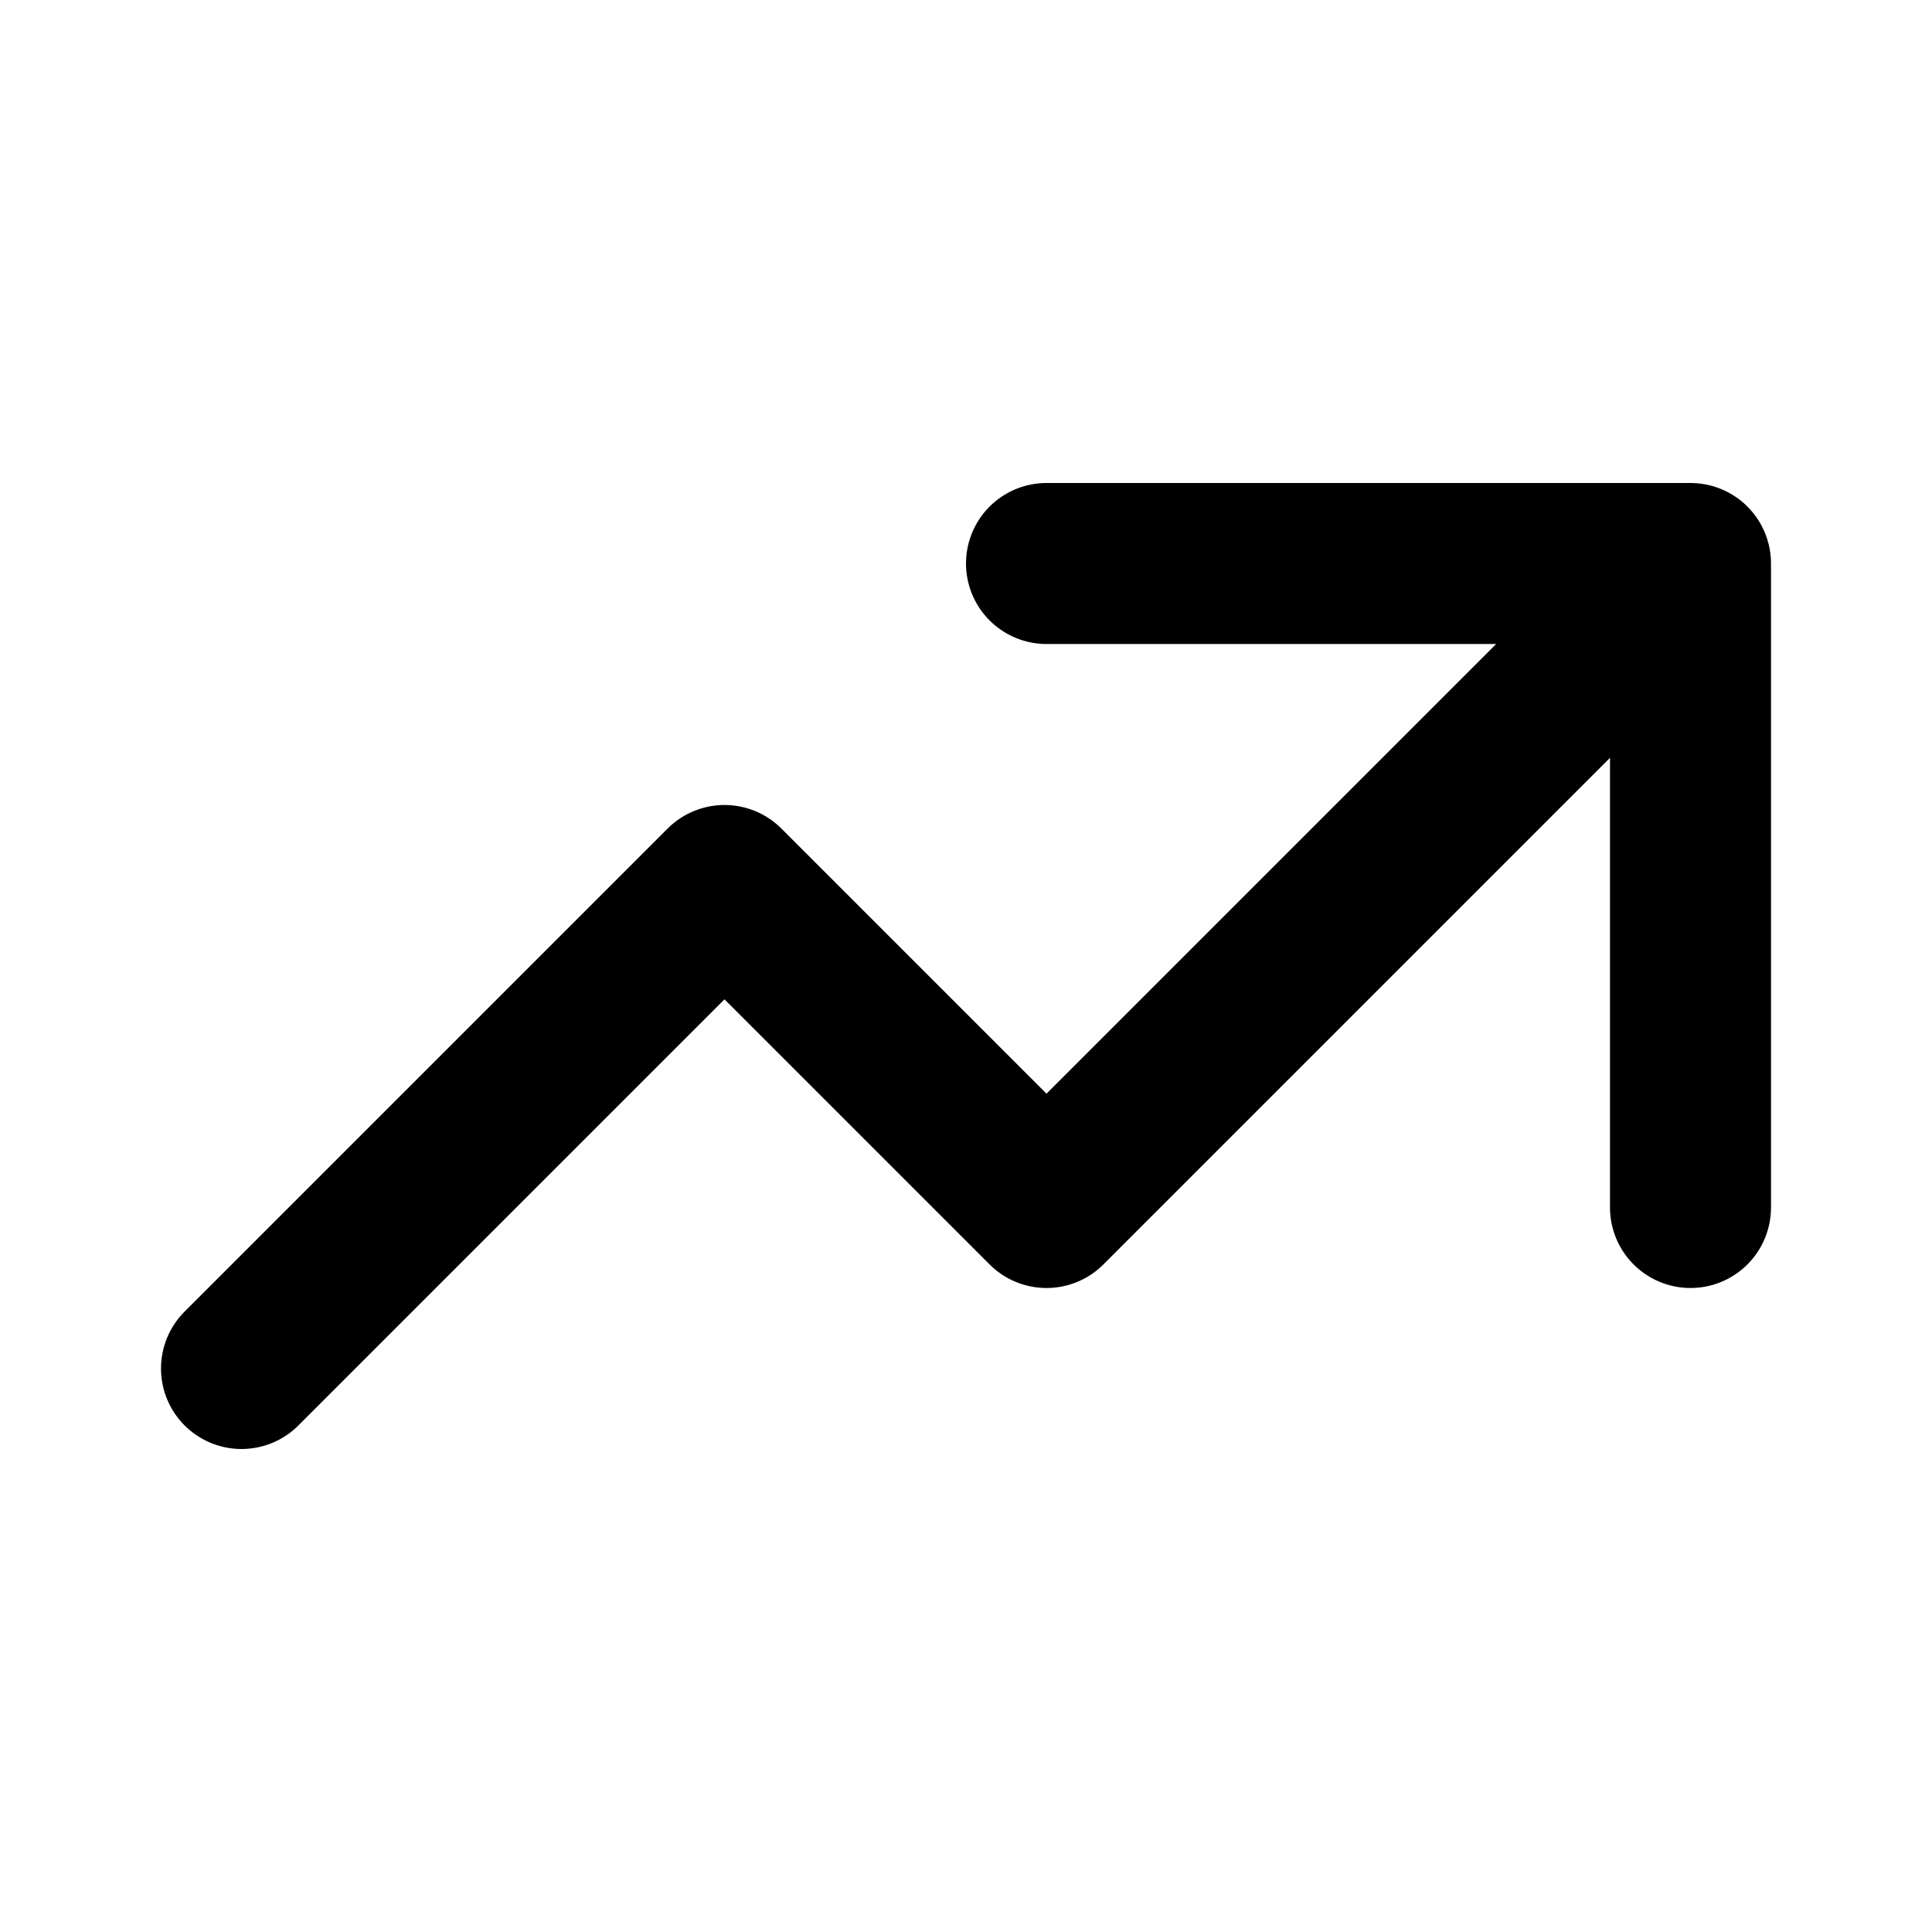
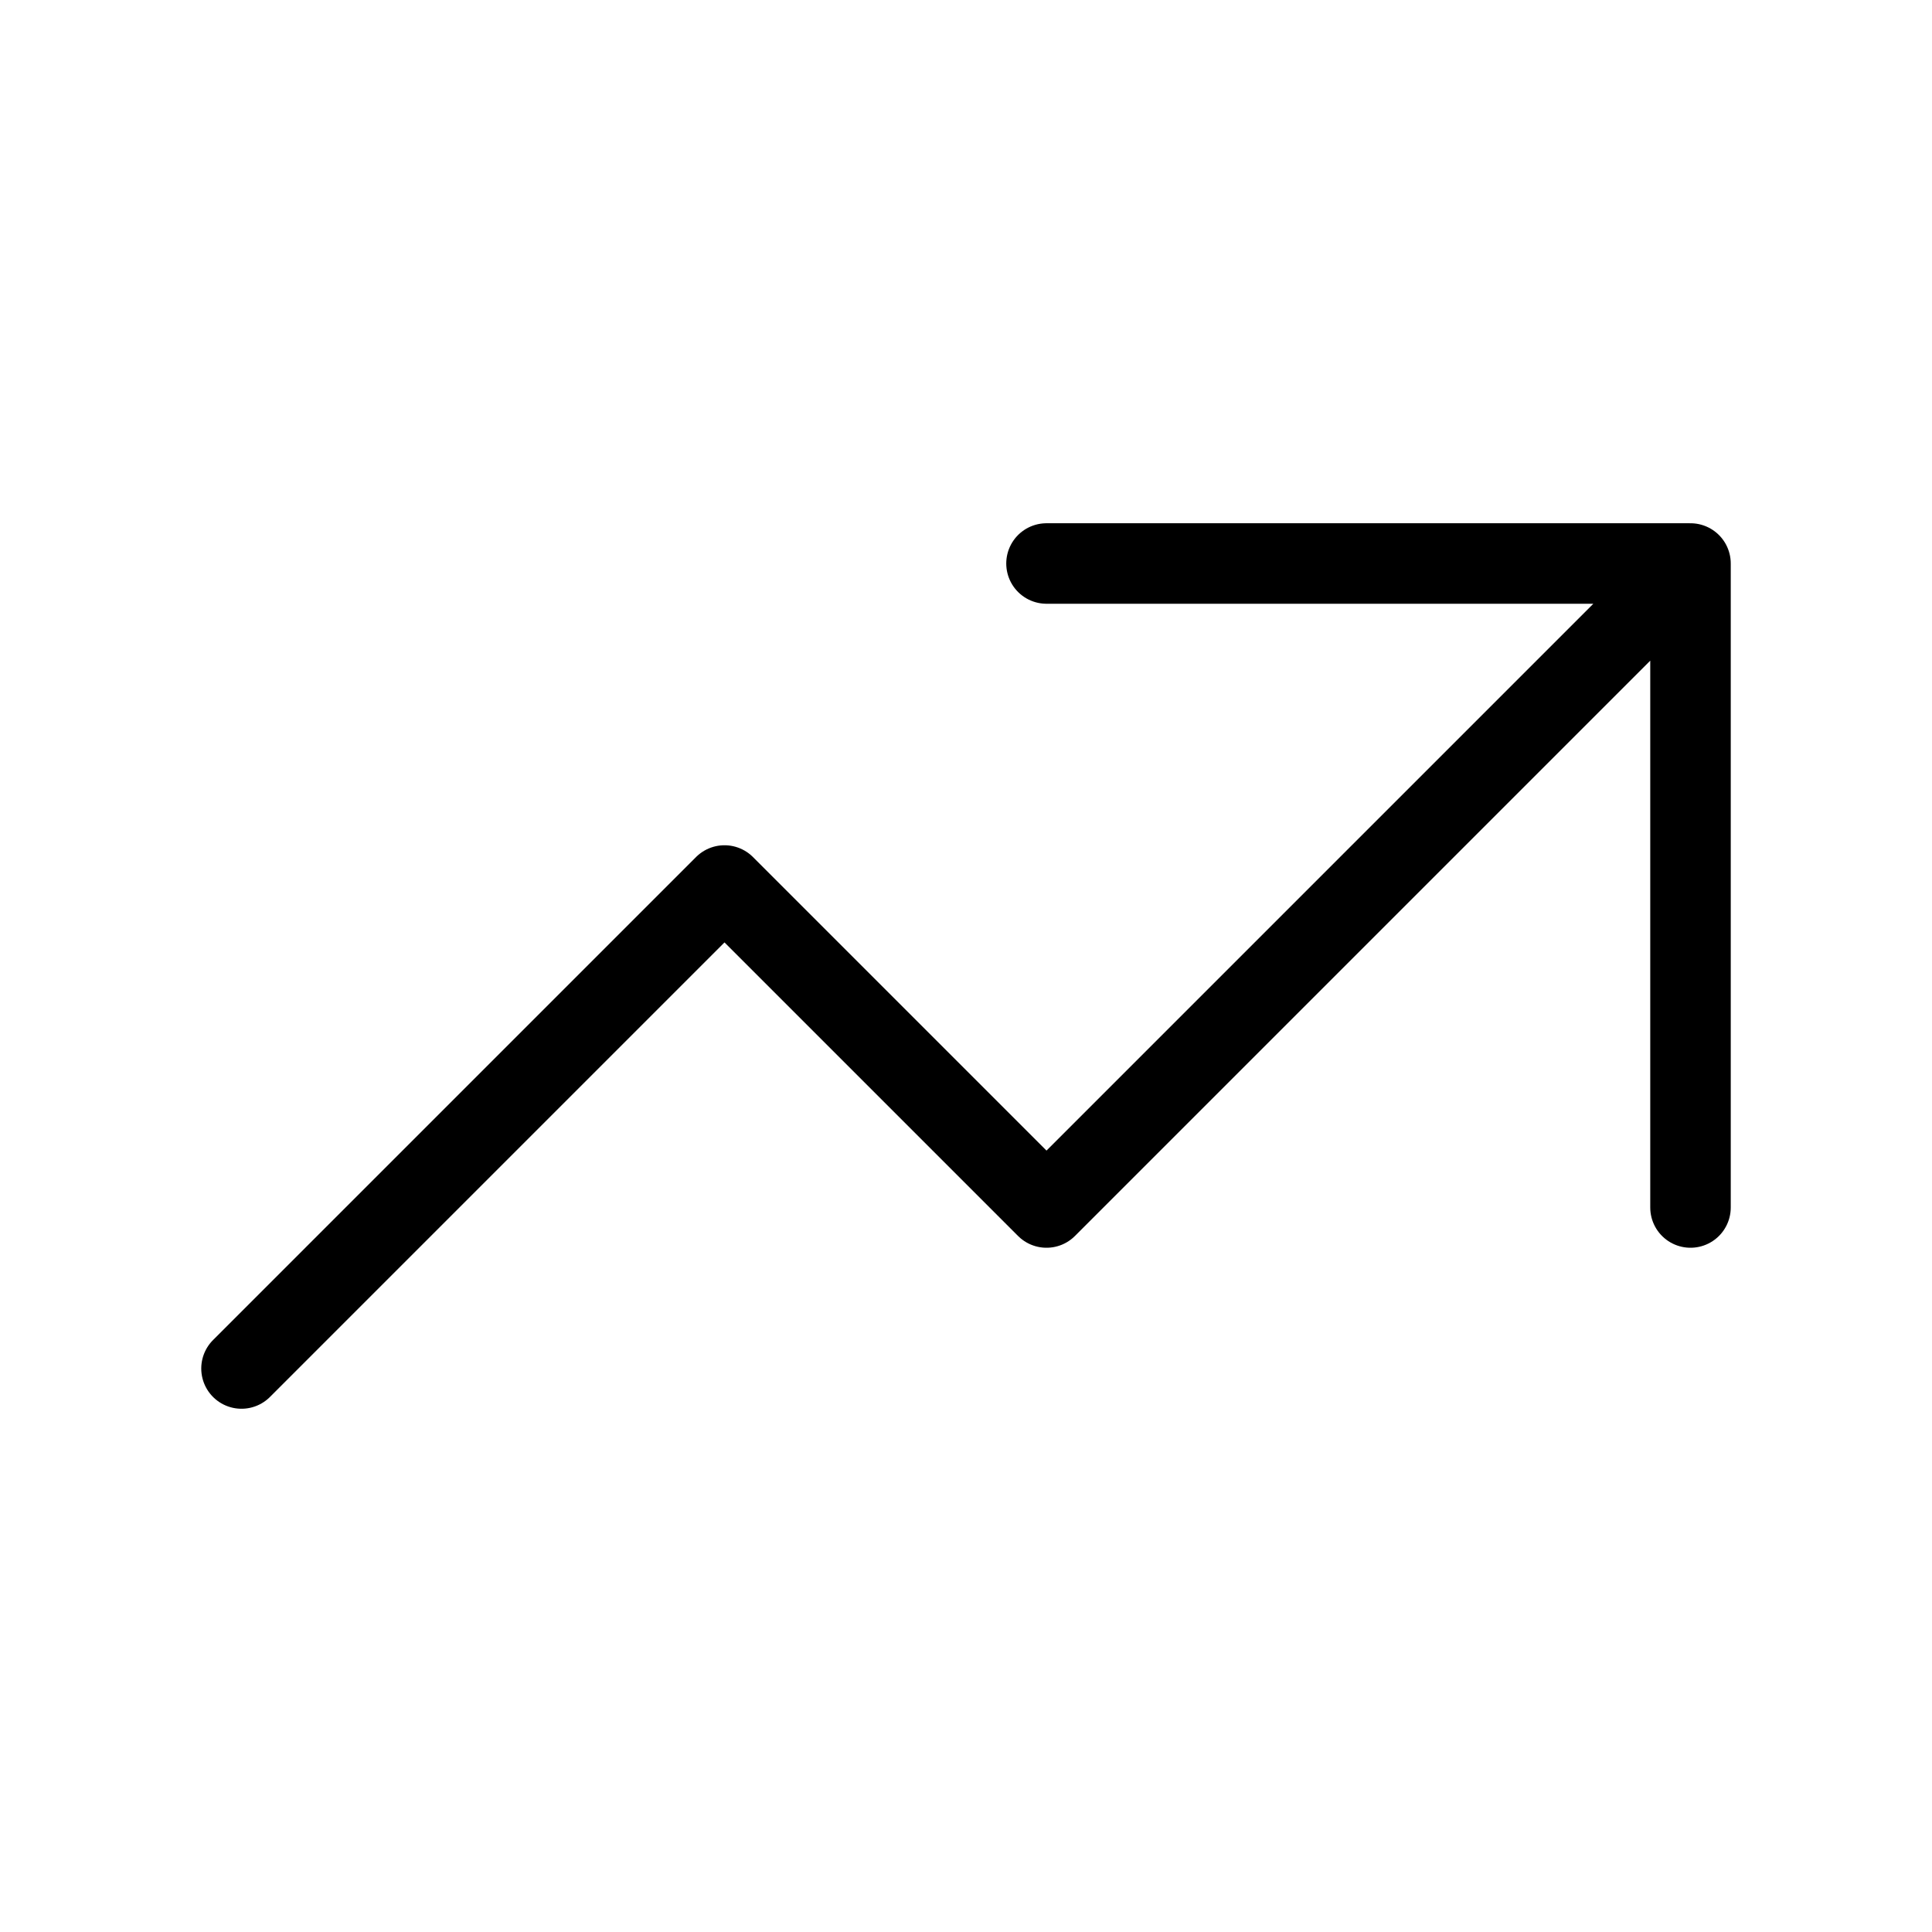
<svg xmlns="http://www.w3.org/2000/svg" class="h-12 w-12 text-red-500 basis-1/4" fill="none" viewBox="0 0 24 24" stroke="currentColor" aria-hidden="true">
-   <path stroke-linecap="round" stroke-linejoin="round" stroke-width="2" d="M13 7h8m0 0v8m0-8l-8 8-4-4-6 6" />
+   <path stroke-linecap="round" stroke-linejoin="round" stroke-width="1" d="M13 7h8m0 0v8m0-8l-8 8-4-4-6 6" />
</svg>
